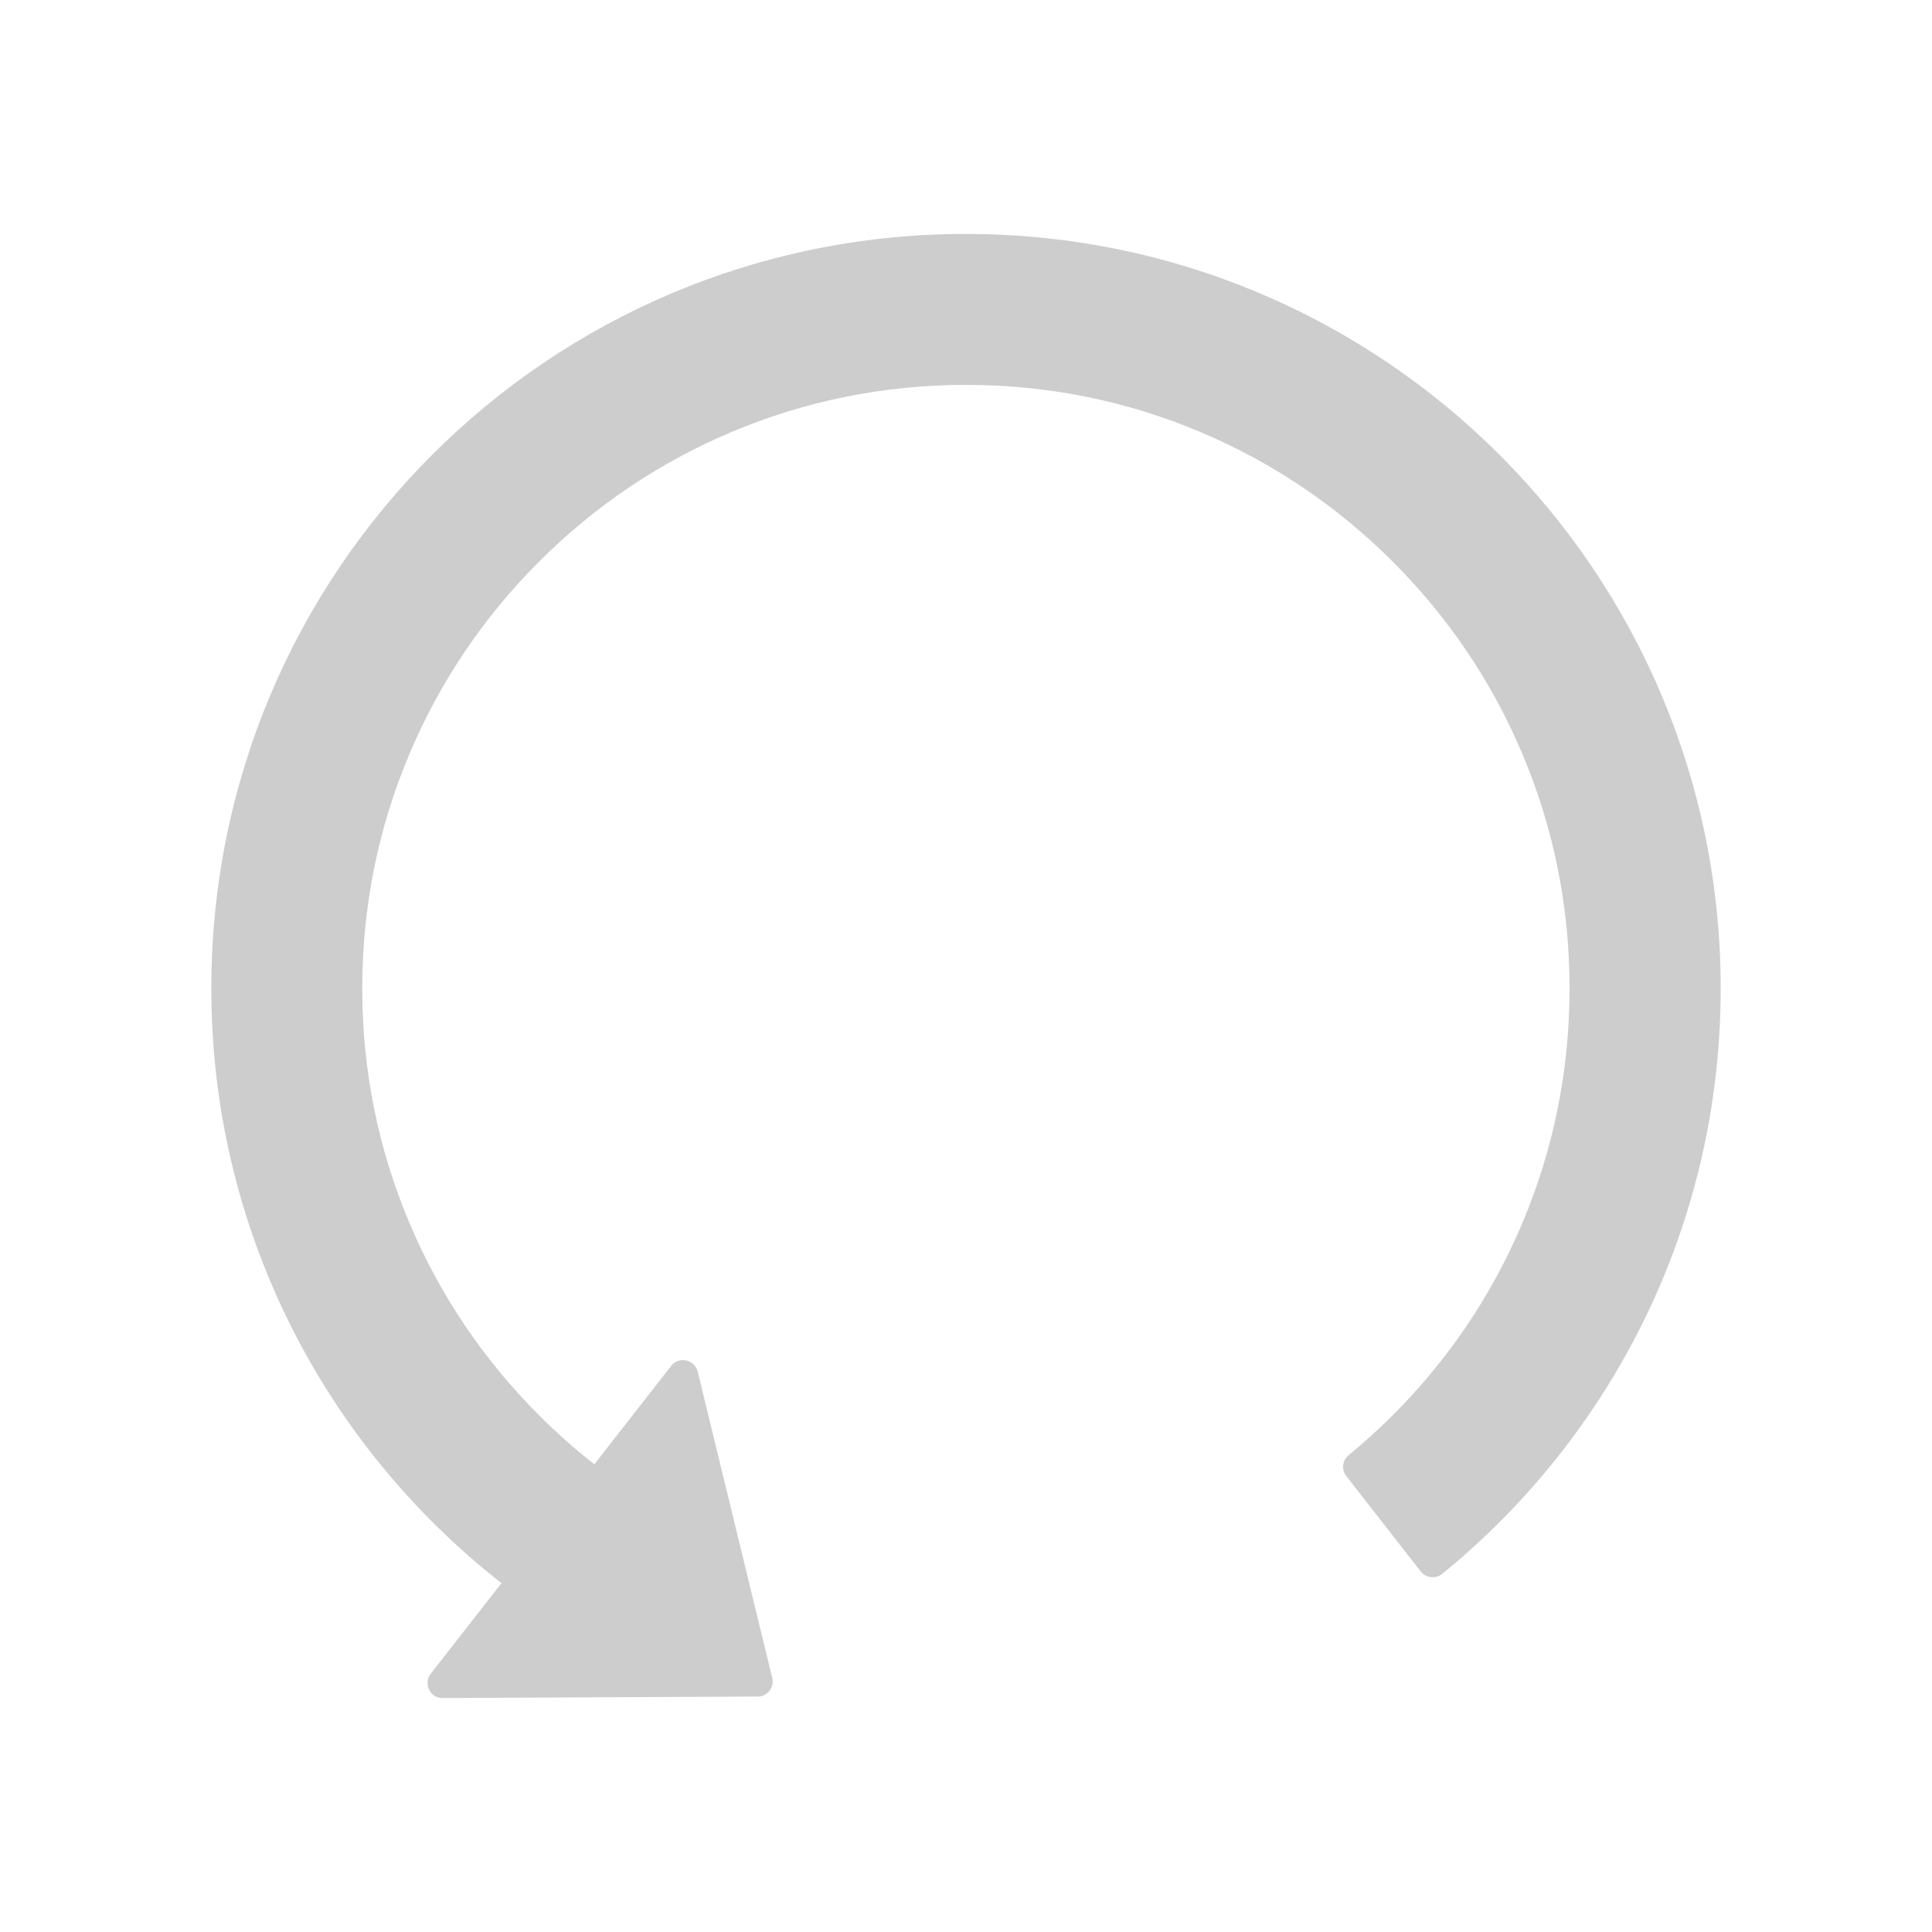
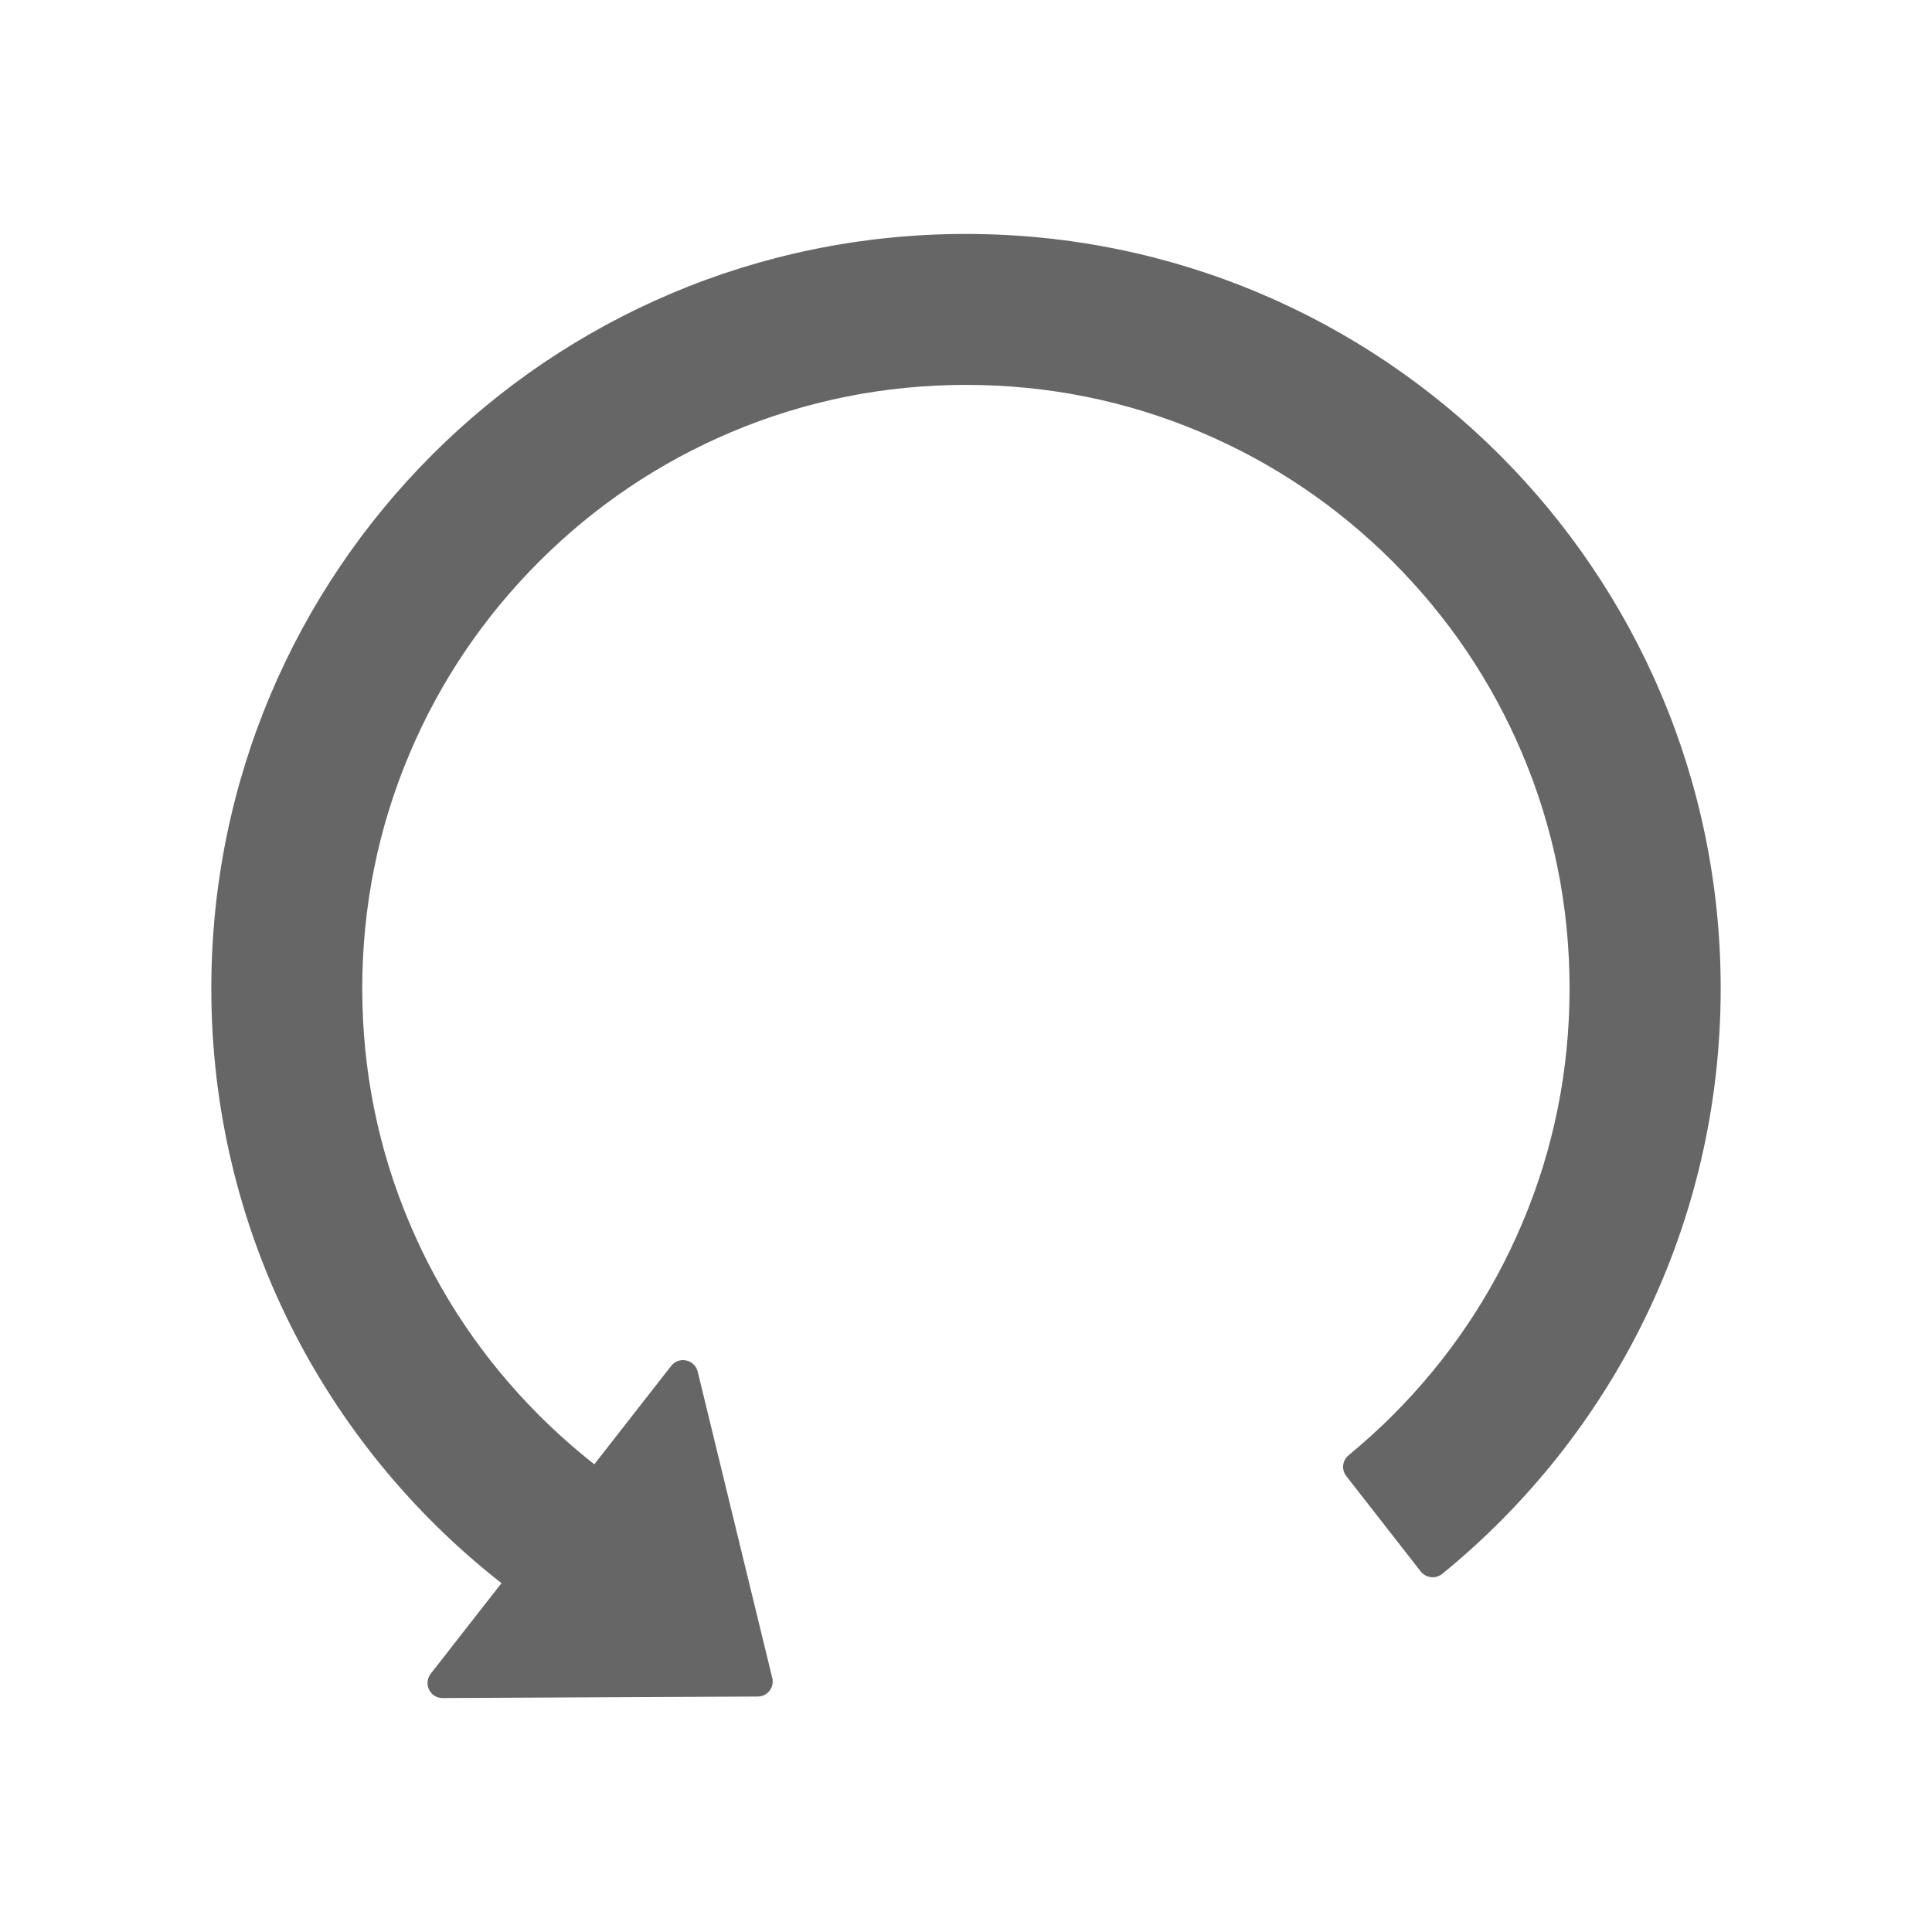
<svg xmlns="http://www.w3.org/2000/svg" class="icon" width="128px" height="128.00px" viewBox="0 0 1024 1024" version="1.1">
-   <path fill="#cdcdcd" d="M511.4 124C290.5 124.3 112 303 112 523.9c0 128 60.2 242 153.8 315.2l-37.5 48c-4.1 5.3-0.3 13 6.3 12.9l167-0.8c5.2 0 9-4.9 7.7-9.9L369.8 727c-1.6-6.5-10-8.3-14.1-3L315 776.1c-10.2-8-20-16.7-29.3-26-29.4-29.4-52.5-63.6-68.6-101.7C200.4 609 192 567.1 192 523.9s8.4-85.1 25.1-124.5c16.1-38.1 39.2-72.3 68.6-101.7 29.4-29.4 63.6-52.5 101.7-68.6C426.9 212.4 468.8 204 512 204s85.1 8.4 124.5 25.1c38.1 16.1 72.3 39.2 101.7 68.6 29.4 29.4 52.5 63.6 68.6 101.7 16.7 39.4 25.1 81.3 25.1 124.5s-8.4 85.1-25.1 124.5c-16.1 38.1-39.2 72.3-68.6 101.7-7.5 7.5-15.3 14.5-23.4 21.2-3.4 2.8-3.9 7.7-1.2 11.1l39.4 50.5c2.8 3.5 7.9 4.1 11.4 1.3C854.5 760.8 912 649.1 912 523.9c0-221.1-179.4-400.2-400.6-399.9z" />
+   <path fill="#666666" d="M511.4 124C290.5 124.3 112 303 112 523.9c0 128 60.2 242 153.8 315.2l-37.5 48c-4.1 5.3-0.3 13 6.3 12.9l167-0.8c5.2 0 9-4.9 7.7-9.9L369.8 727c-1.6-6.5-10-8.3-14.1-3L315 776.1c-10.2-8-20-16.7-29.3-26-29.4-29.4-52.5-63.6-68.6-101.7C200.4 609 192 567.1 192 523.9s8.4-85.1 25.1-124.5c16.1-38.1 39.2-72.3 68.6-101.7 29.4-29.4 63.6-52.5 101.7-68.6C426.9 212.4 468.8 204 512 204s85.1 8.4 124.5 25.1c38.1 16.1 72.3 39.2 101.7 68.6 29.4 29.4 52.5 63.6 68.6 101.7 16.7 39.4 25.1 81.3 25.1 124.5s-8.4 85.1-25.1 124.5c-16.1 38.1-39.2 72.3-68.6 101.7-7.5 7.5-15.3 14.5-23.4 21.2-3.4 2.8-3.9 7.7-1.2 11.1l39.4 50.5c2.8 3.5 7.9 4.1 11.4 1.3C854.5 760.8 912 649.1 912 523.9c0-221.1-179.4-400.2-400.6-399.9z" />
</svg>
